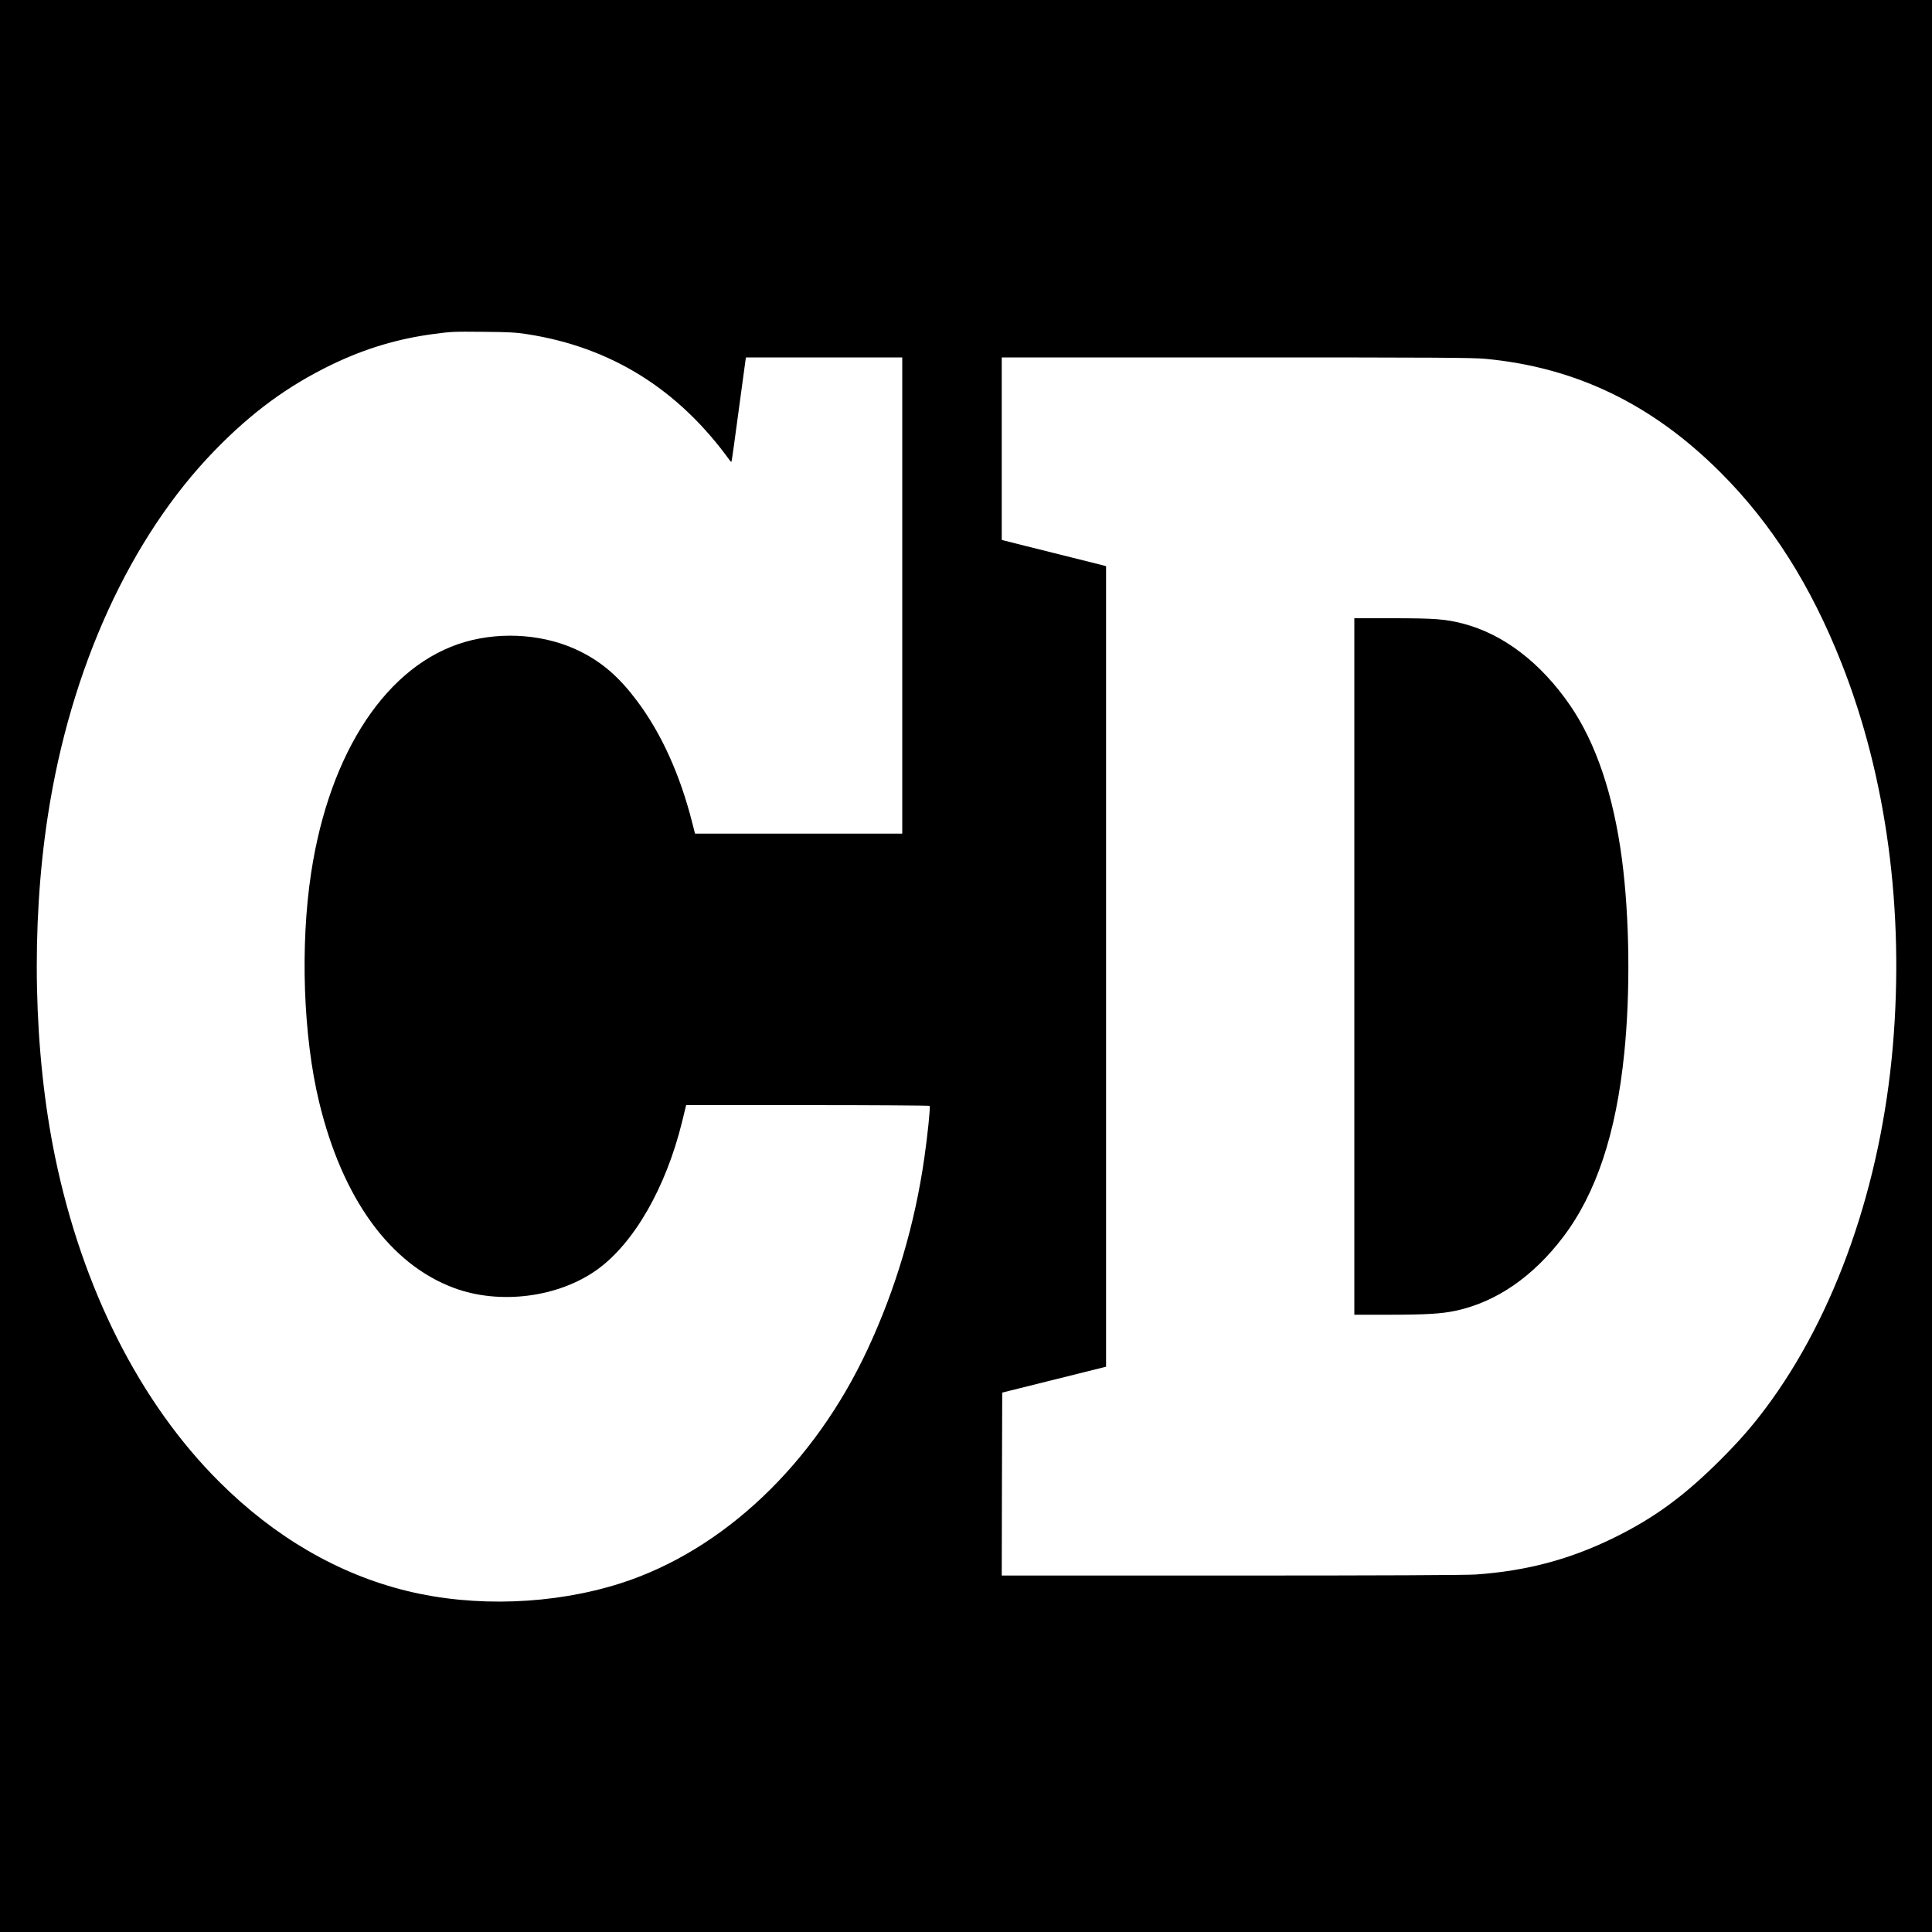
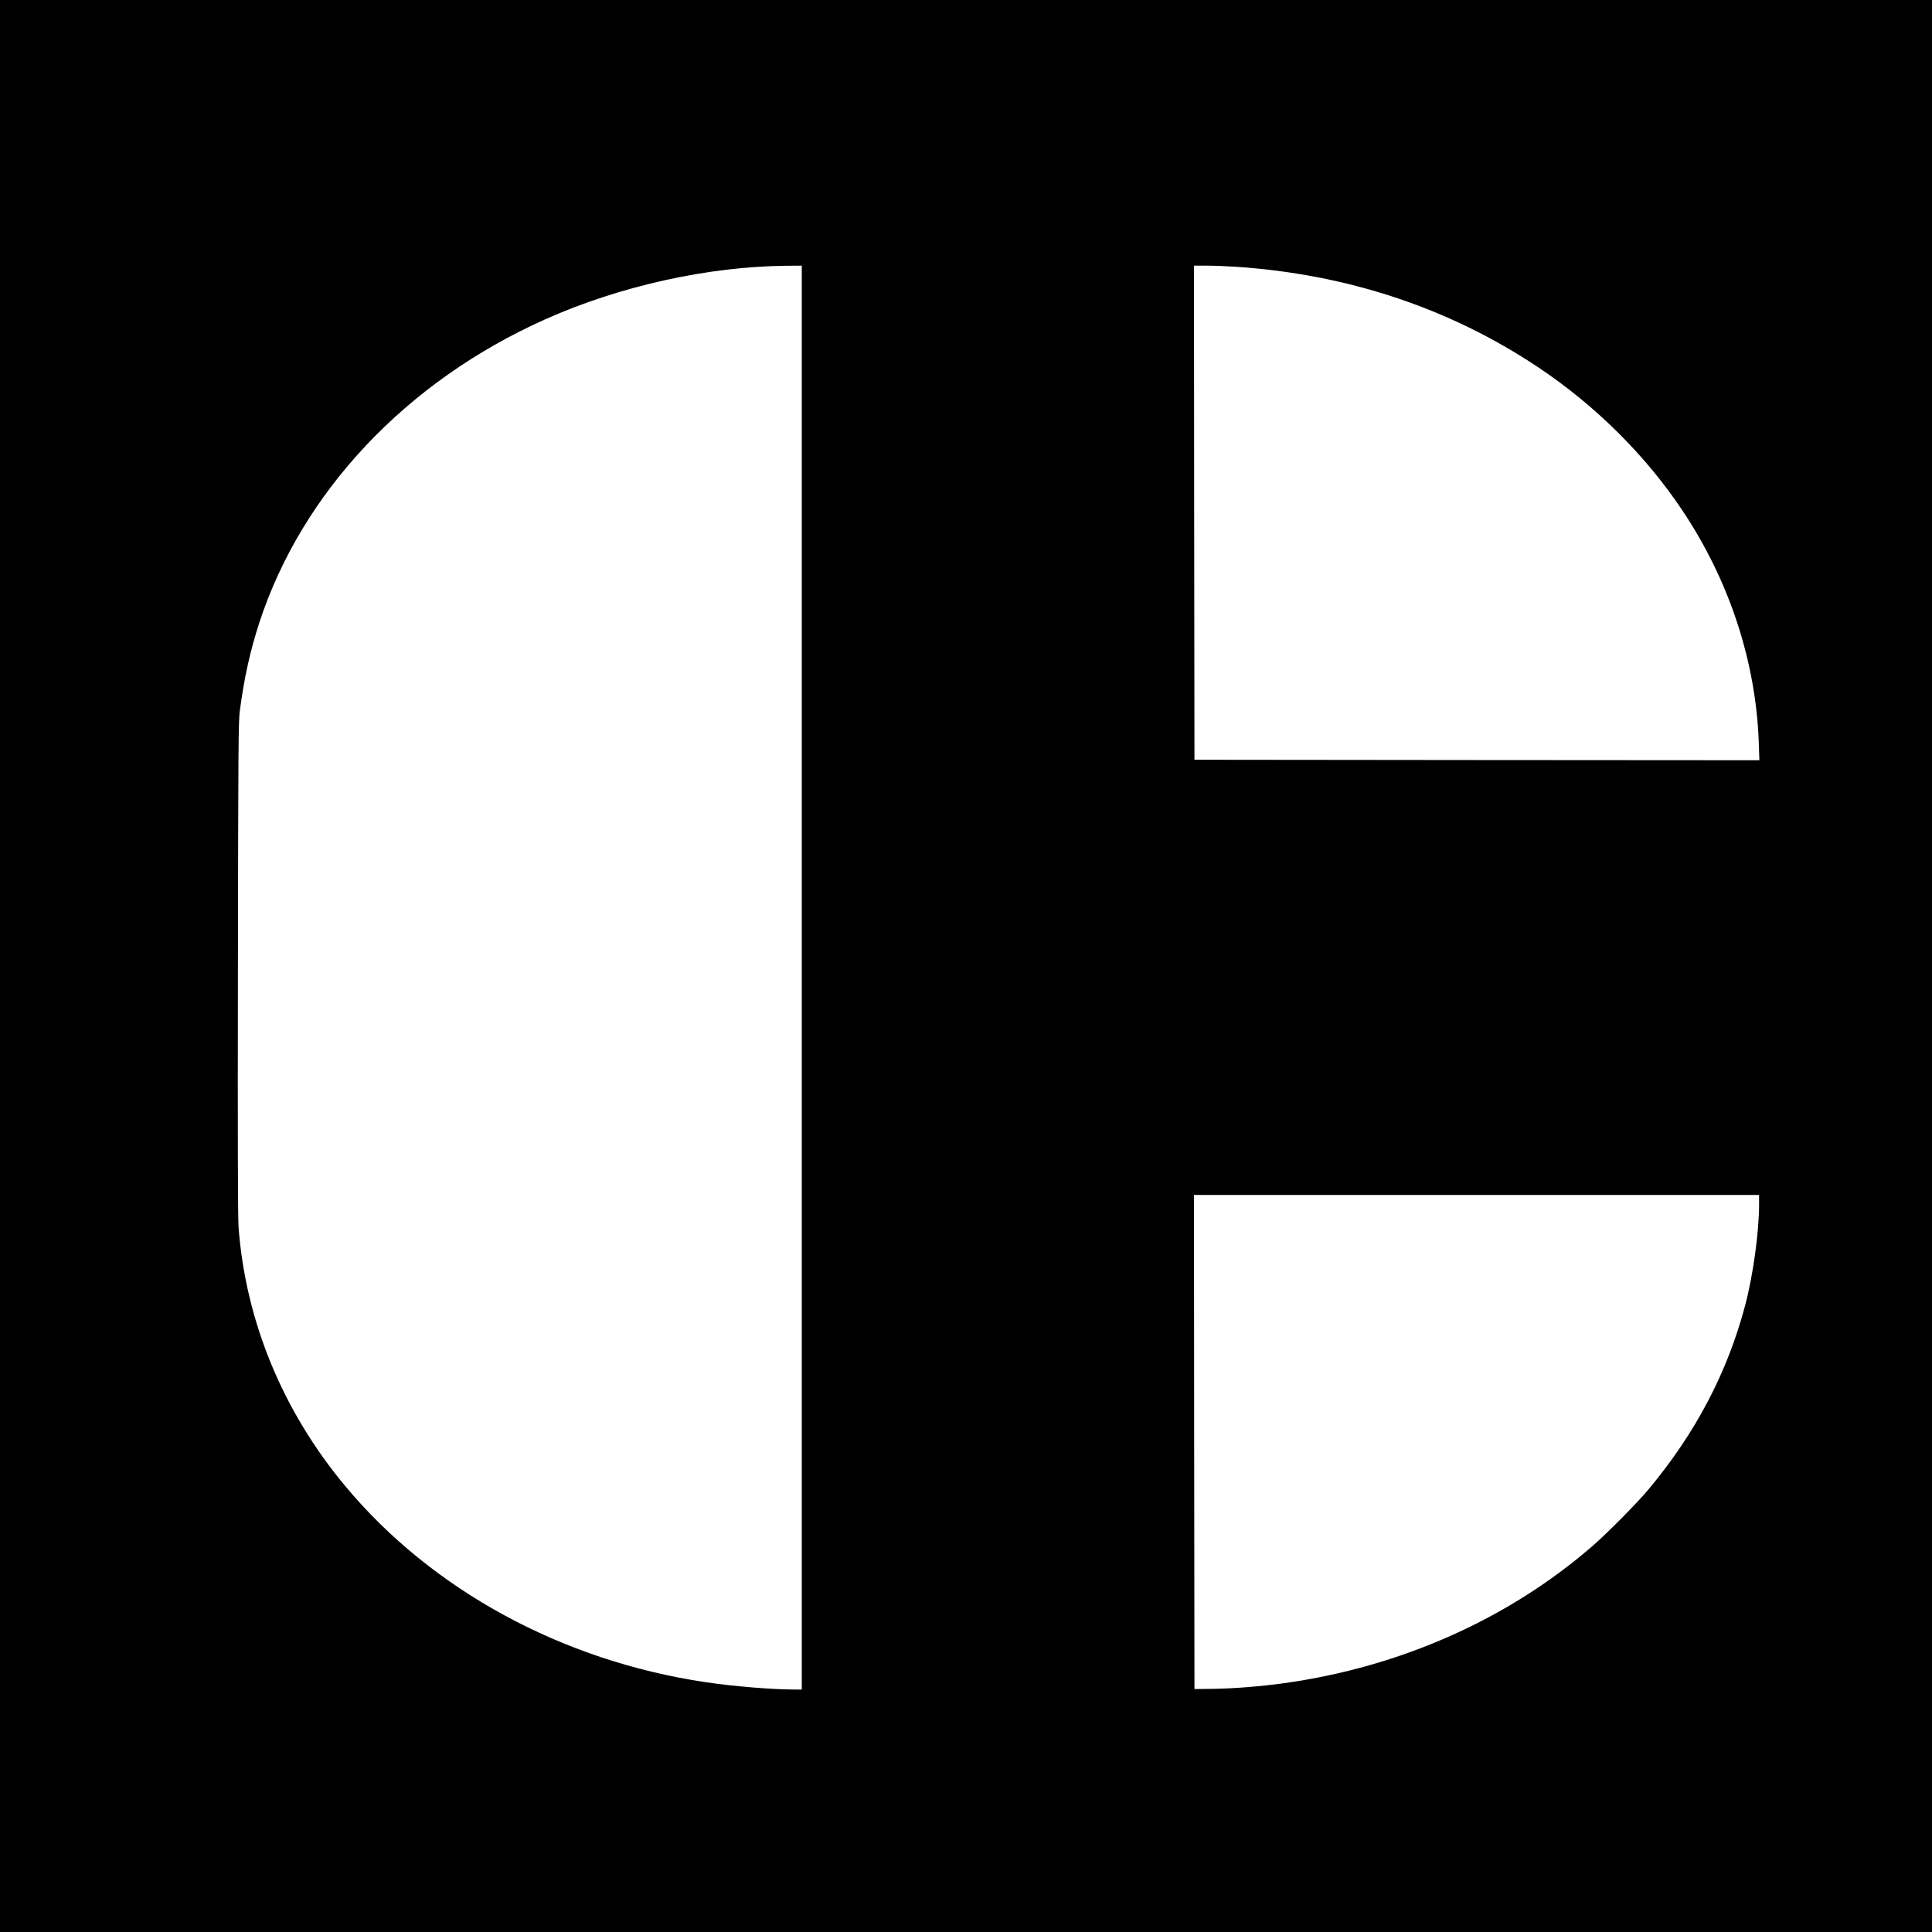
<svg xmlns="http://www.w3.org/2000/svg" version="1.0" width="2000pt" height="2000pt" viewBox="0 0 2000 2000" preserveAspectRatio="xMidYMid meet">
  <g transform="translate(0,2000) scale(0.1,-0.1)" fill="#000000" stroke="none">
-     <path d="M0 10000 l0 -10000 10000 0 10000 0 0 10000 0 10000 -10000 0 -10000 0 0 -10000z m5455 6541 c868 -134 1565 -568 2099 -1306 8 -11 16 -18 18 -15 3 3 35 232 72 510 37 278 70 520 73 538 l5 32 809 0 809 0 0 -2465 0 -2465 -1073 0 -1072 0 -29 113 c-126 498 -320 926 -572 1262 -183 244 -356 395 -583 509 -351 177 -803 214 -1196 101 -803 -232 -1402 -1131 -1594 -2390 -115 -754 -82 -1695 83 -2375 241 -998 734 -1677 1396 -1923 474 -176 1081 -98 1482 190 382 275 712 850 879 1531 l42 172 1258 0 c692 0 1260 -4 1263 -8 8 -13 -22 -308 -55 -536 -98 -688 -295 -1355 -586 -1980 -553 -1191 -1497 -2086 -2558 -2426 -692 -221 -1512 -251 -2213 -79 -708 173 -1369 557 -1942 1129 -821 818 -1417 1998 -1699 3360 -224 1083 -252 2396 -75 3540 234 1522 853 2877 1724 3774 385 397 759 671 1213 891 346 167 688 270 1067 319 176 23 184 24 510 21 253 -2 329 -6 445 -24z m9927 -256 c935 -89 1724 -471 2428 -1175 530 -529 937 -1172 1255 -1979 465 -1180 649 -2555 530 -3956 -123 -1442 -596 -2790 -1319 -3755 -140 -187 -272 -338 -465 -531 -375 -375 -689 -605 -1106 -809 -455 -223 -901 -342 -1425 -379 -93 -7 -992 -11 -2528 -11 l-2382 0 2 947 3 947 538 134 537 134 0 4144 0 4143 -37 10 c-21 6 -247 62 -503 126 -256 64 -482 120 -502 126 l-38 10 0 944 0 945 2428 0 c2070 0 2452 -2 2584 -15z" />
-     <path d="M14020 9995 l0 -3605 358 0 c385 0 544 10 691 41 421 91 800 352 1113 764 342 451 548 1071 632 1900 65 633 55 1414 -24 2013 -88 664 -268 1198 -535 1588 -305 444 -692 740 -1112 849 -178 46 -291 55 -724 55 l-399 0 0 -3605z" />
+     <path d="M0 10000 l0 -10000 10000 0 10000 0 0 10000 0 10000 -10000 0 -10000 0 0 -10000z m8300 -120 l0 -7370 -72 0 c-234 0 -634 33 -923 76 -1485 220 -2834 954 -3730 2029 -647 775 -1031 1705 -1105 2675 -8 103 -10 880 -7 2685 3 2320 5 2551 20 2670 45 340 106 615 201 908 442 1353 1521 2498 2959 3141 771 345 1684 547 2500 555 l157 1 0 -7370z m4486 7359 c1159 -76 2220 -428 3137 -1041 595 -397 1113 -912 1497 -1488 483 -725 757 -1559 787 -2398 l6 -182 -2924 2 -2924 3 -3 2558 -2 2557 133 0 c74 0 205 -5 293 -11z m5424 -9708 c0 -285 -63 -741 -146 -1051 -184 -690 -510 -1312 -996 -1895 -115 -139 -426 -453 -580 -587 -871 -757 -1988 -1254 -3193 -1422 -245 -34 -523 -56 -745 -59 l-185 -2 -3 2558 -2 2557 2925 0 2925 0 0 -99z" />
  </g>
</svg>
